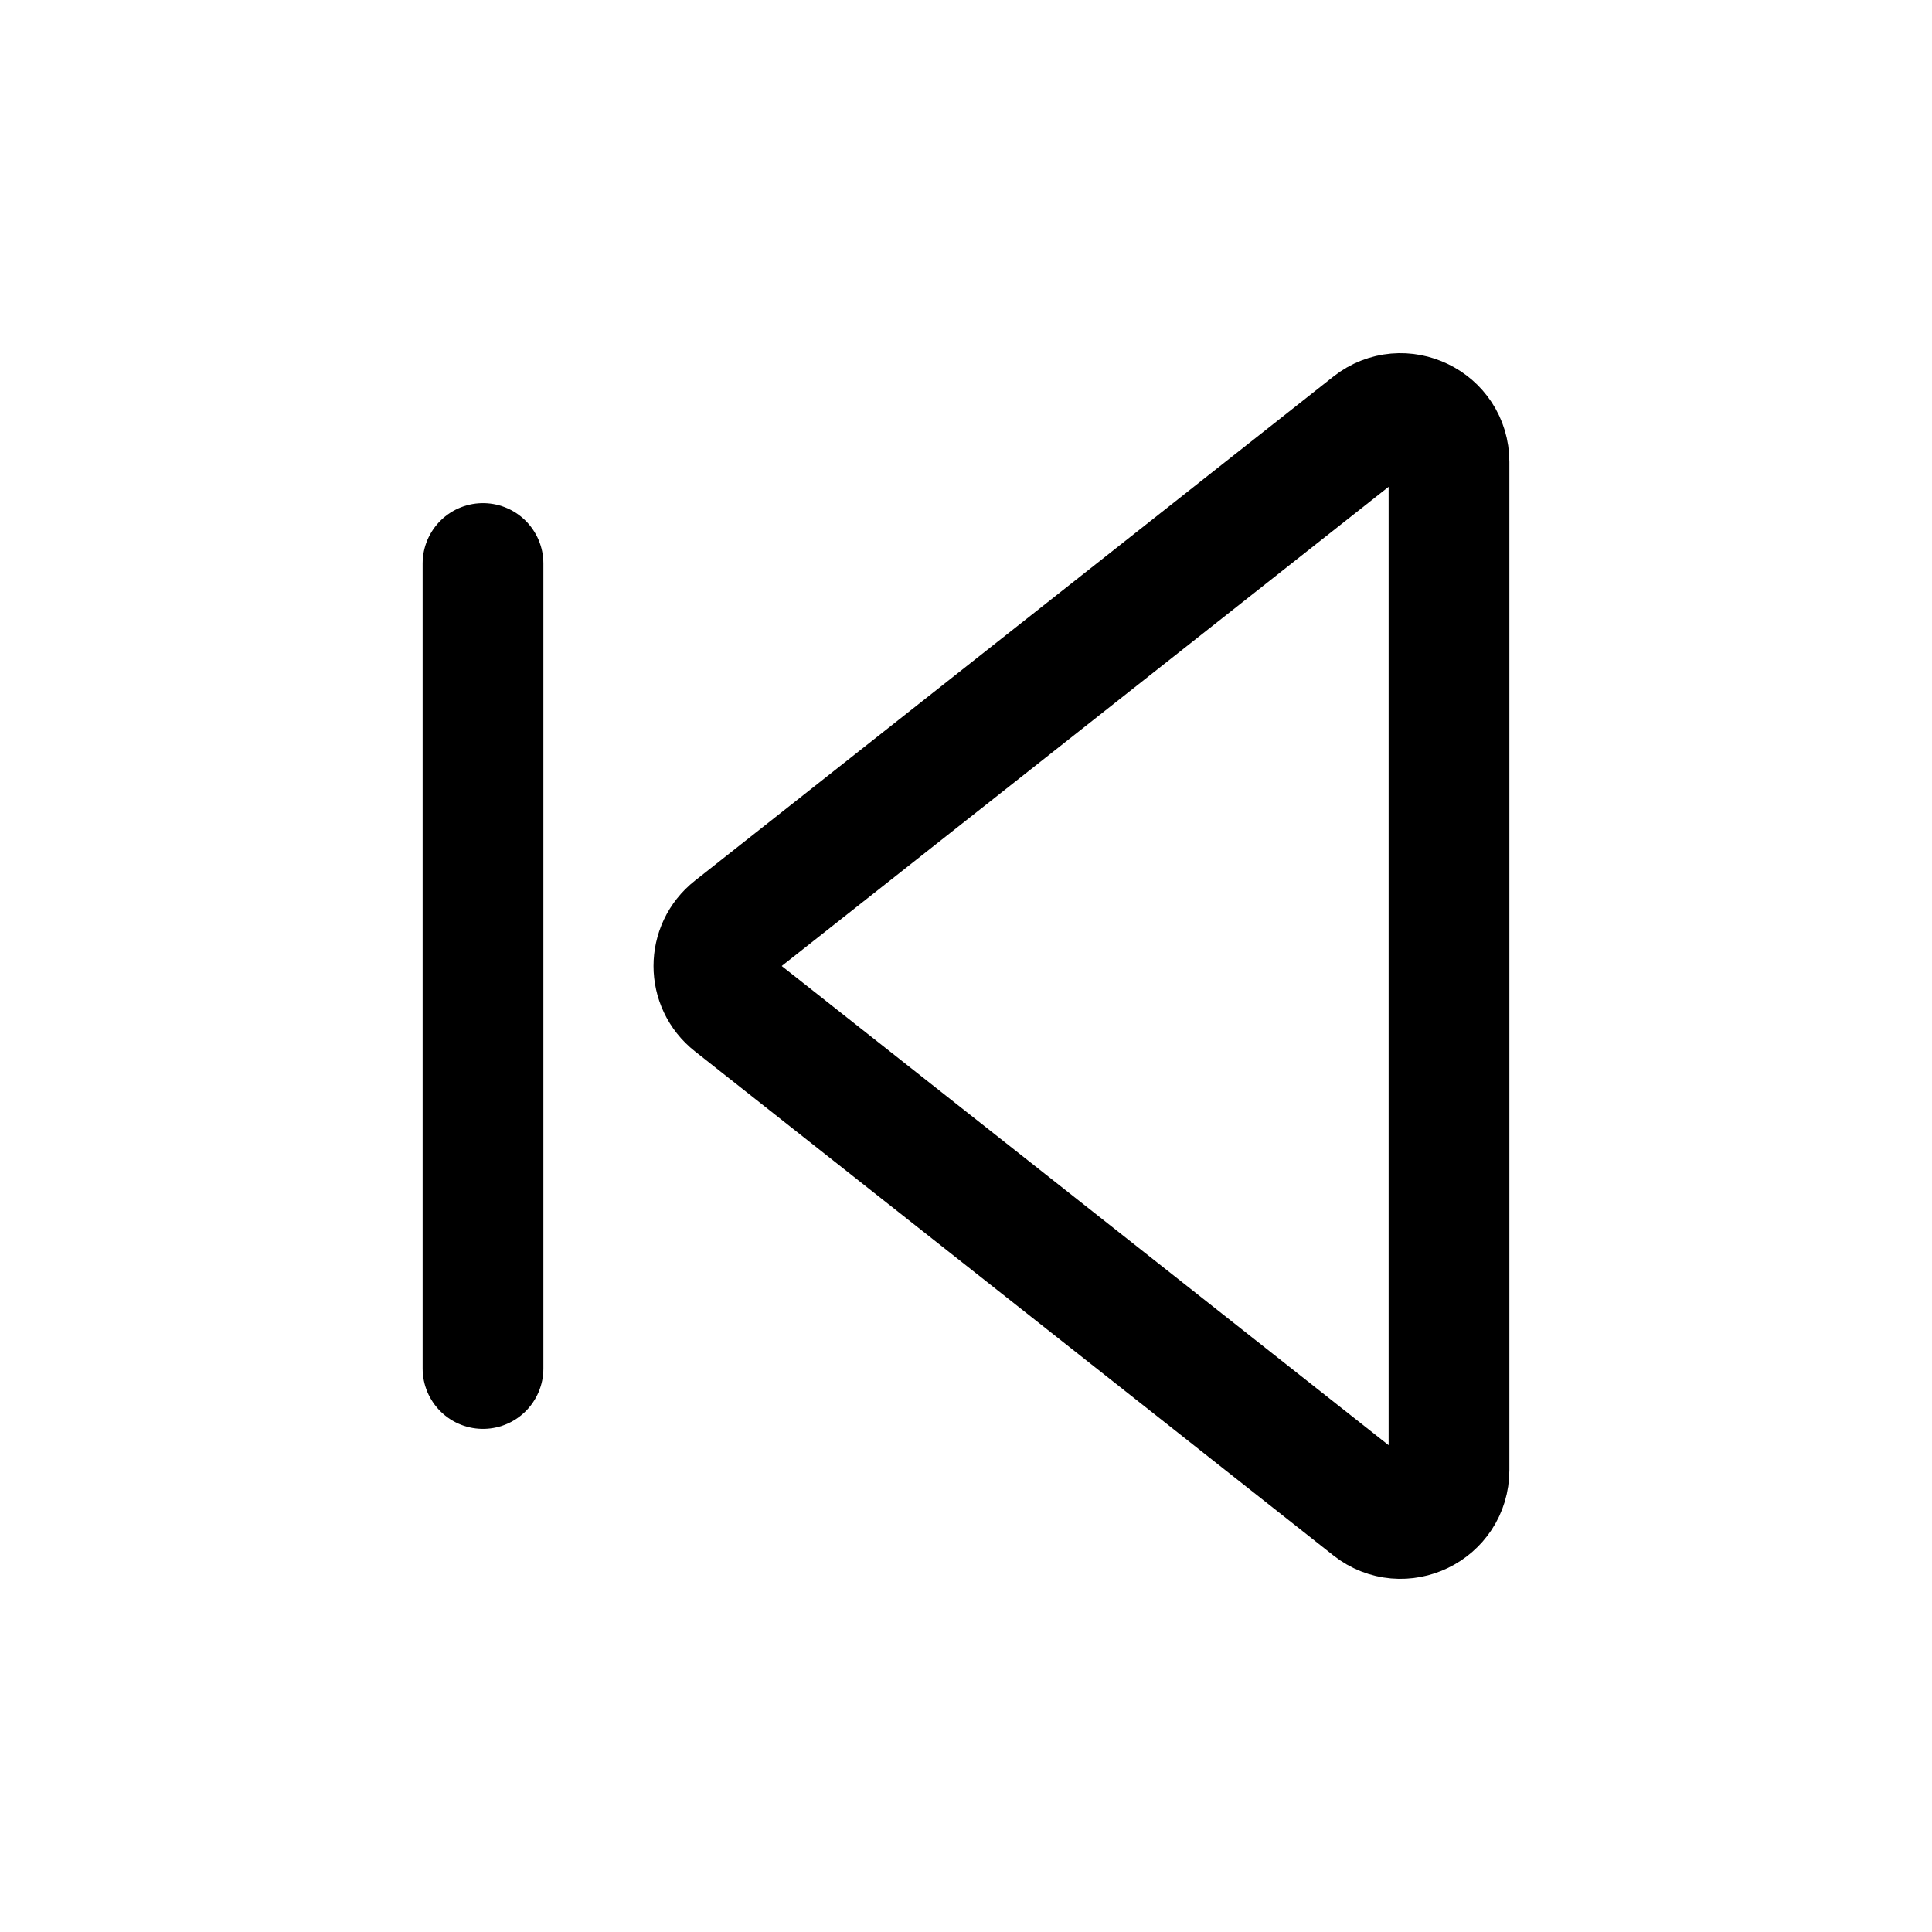
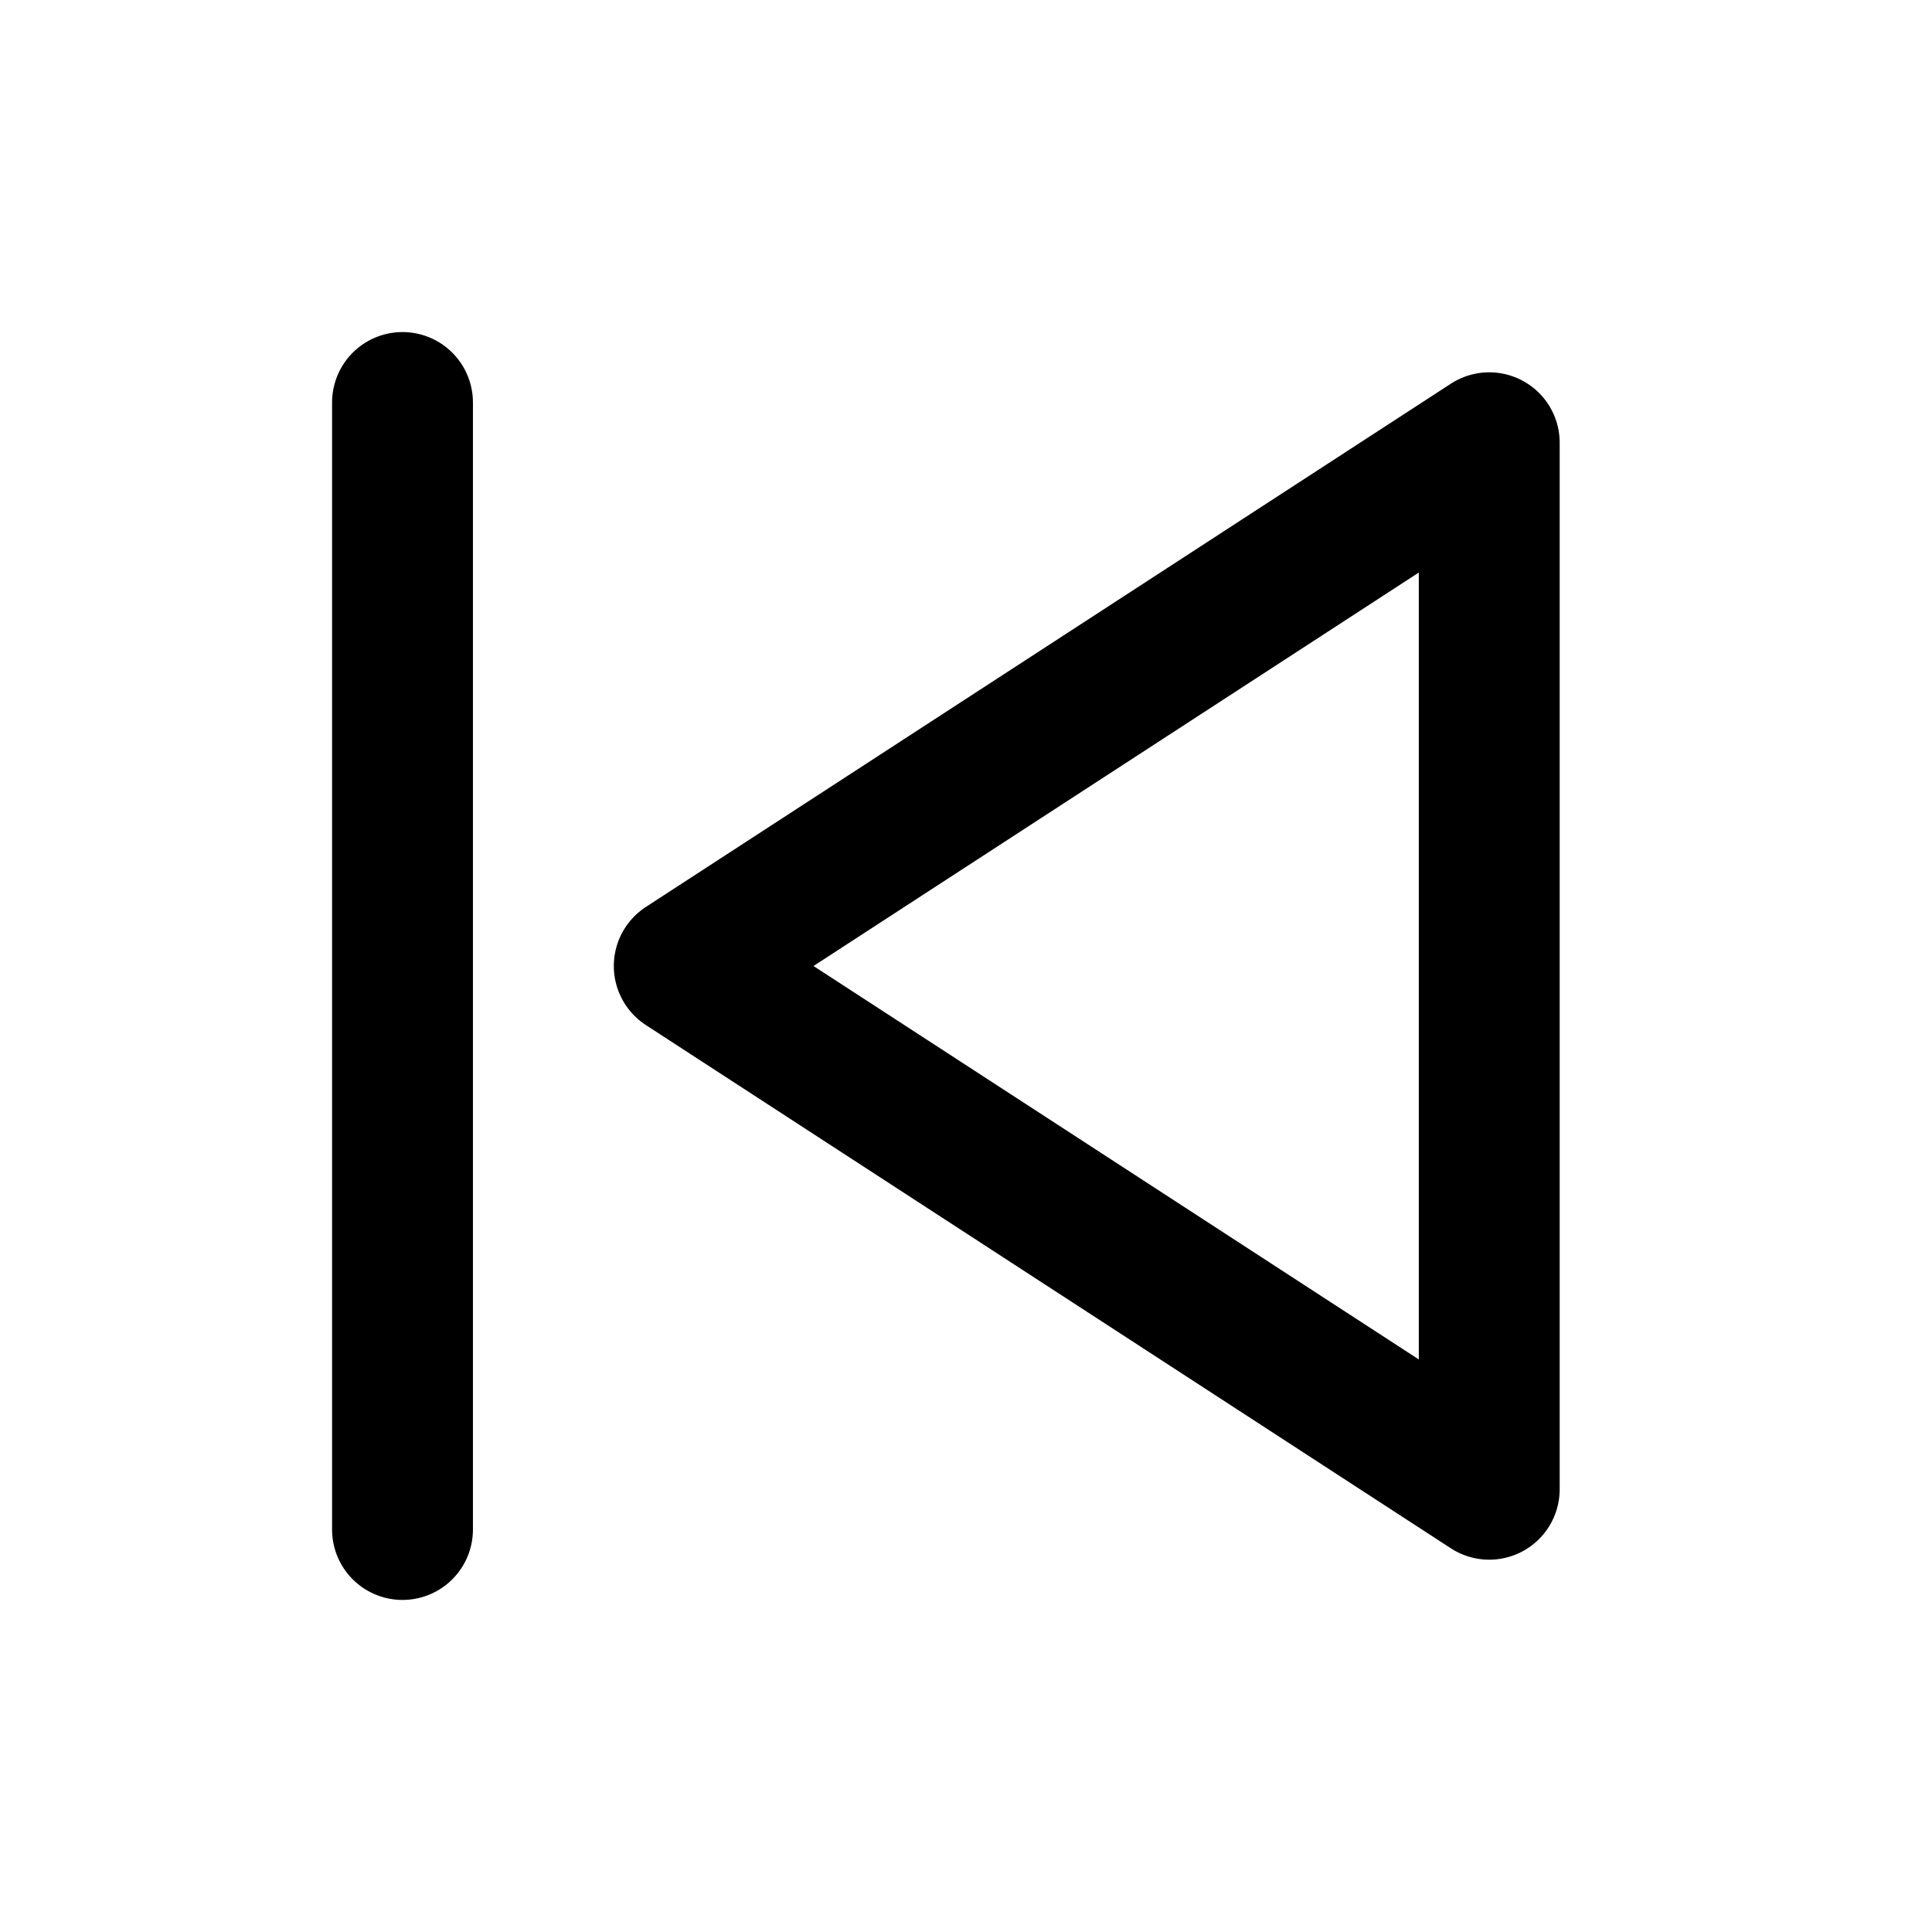
- <svg xmlns="http://www.w3.org/2000/svg" width="24" height="24" stroke-width="1.5" viewBox="0 0 24 24" fill="none">
-   <path d="M6 7V17" stroke="currentColor" stroke-linecap="round" stroke-linejoin="round" />
-   <path d="M17.028 5.267C17.422 4.957 18 5.237 18 5.738V18.262C18 18.763 17.422 19.043 17.028 18.733L9.097 12.471C8.792 12.231 8.792 11.769 9.097 11.529L17.028 5.267Z" stroke="currentColor" stroke-linecap="round" stroke-linejoin="round" />
+ <svg xmlns="http://www.w3.org/2000/svg" width="24" height="24" viewBox="0 0 24 24" fill="none" stroke="currentColor" stroke-width="1.75" stroke-linecap="round" stroke-linejoin="round">
+   <path d="m18.5 5.5-10 6.5 10 6.5Z" />
+   <path d="M5 5v14" />
</svg>
